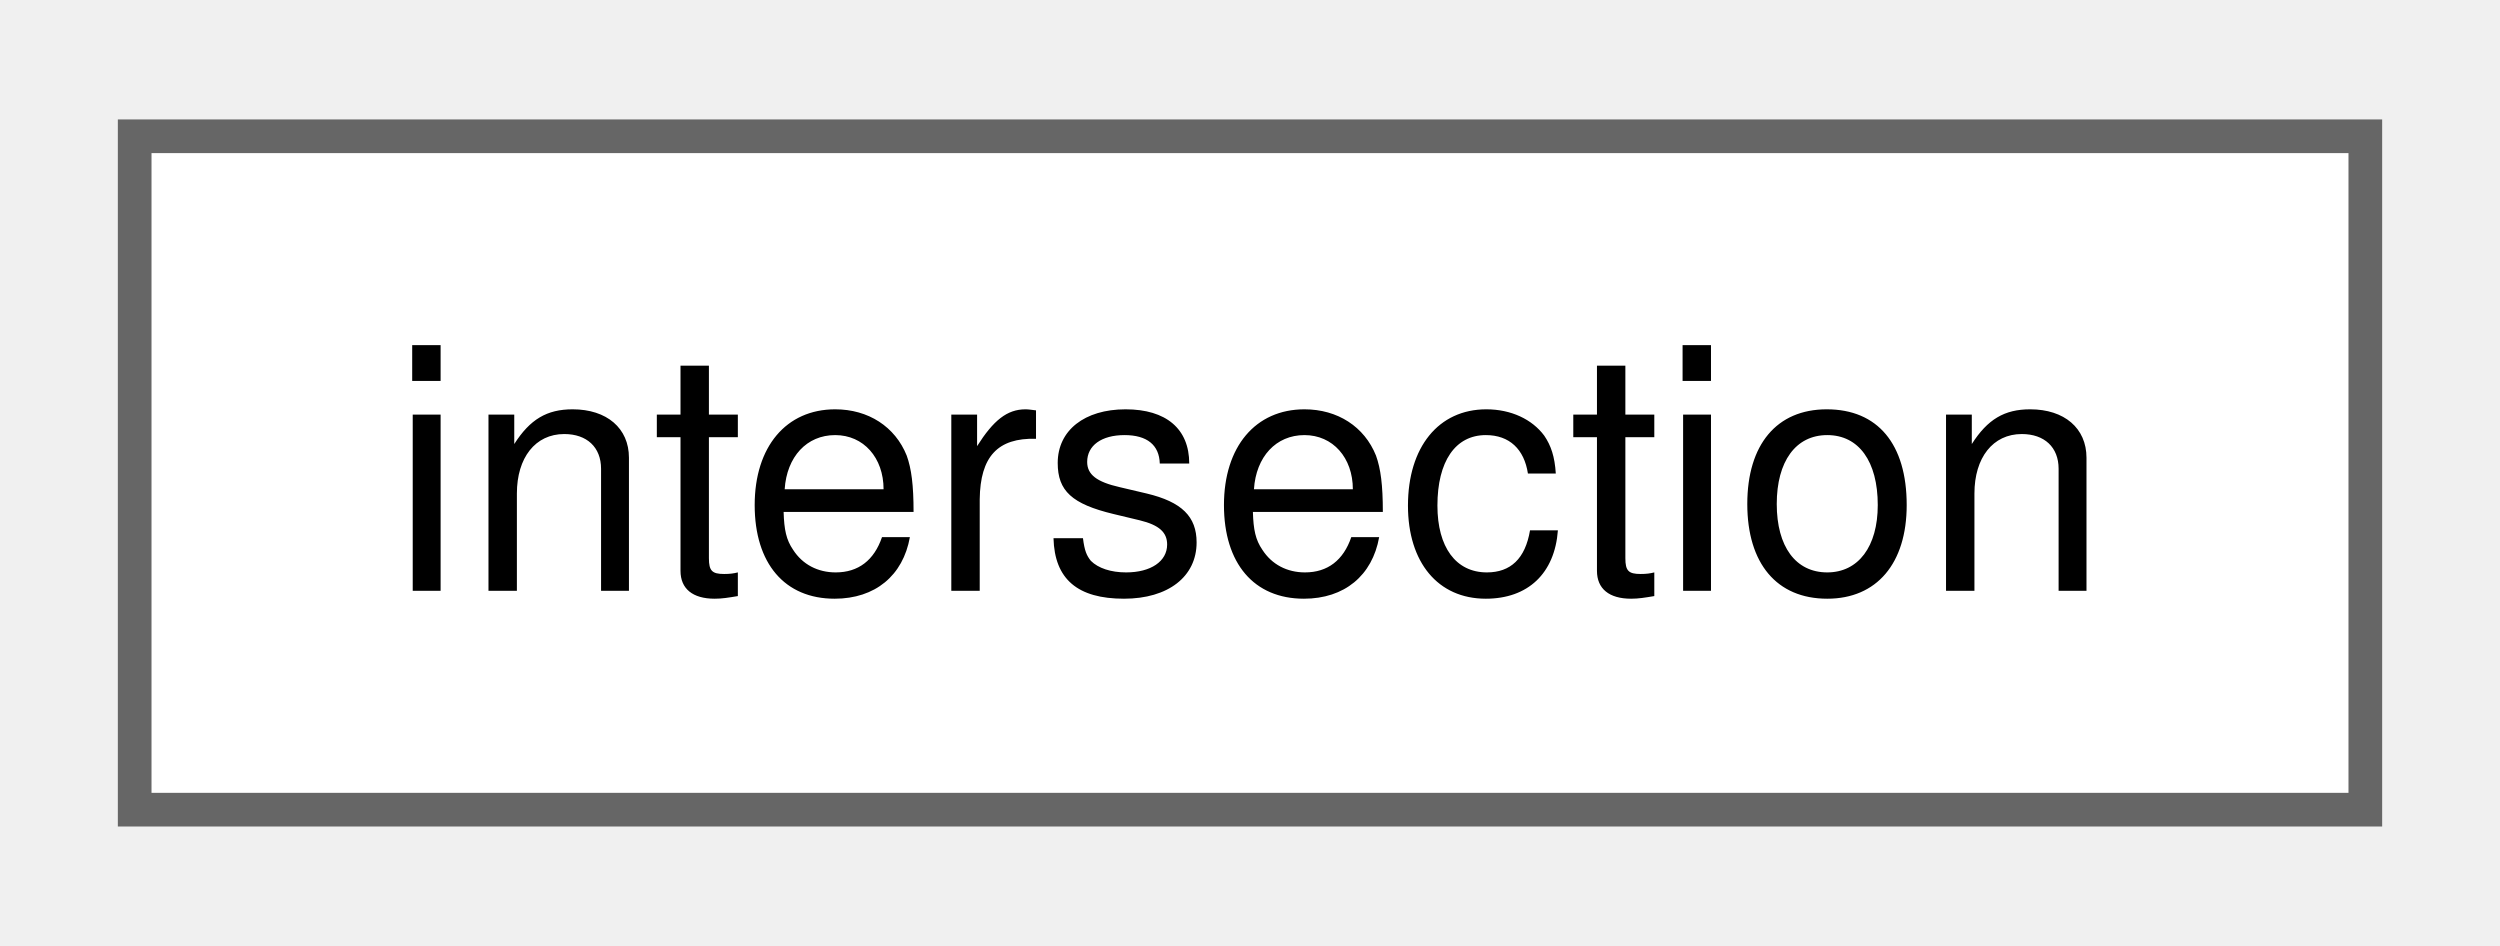
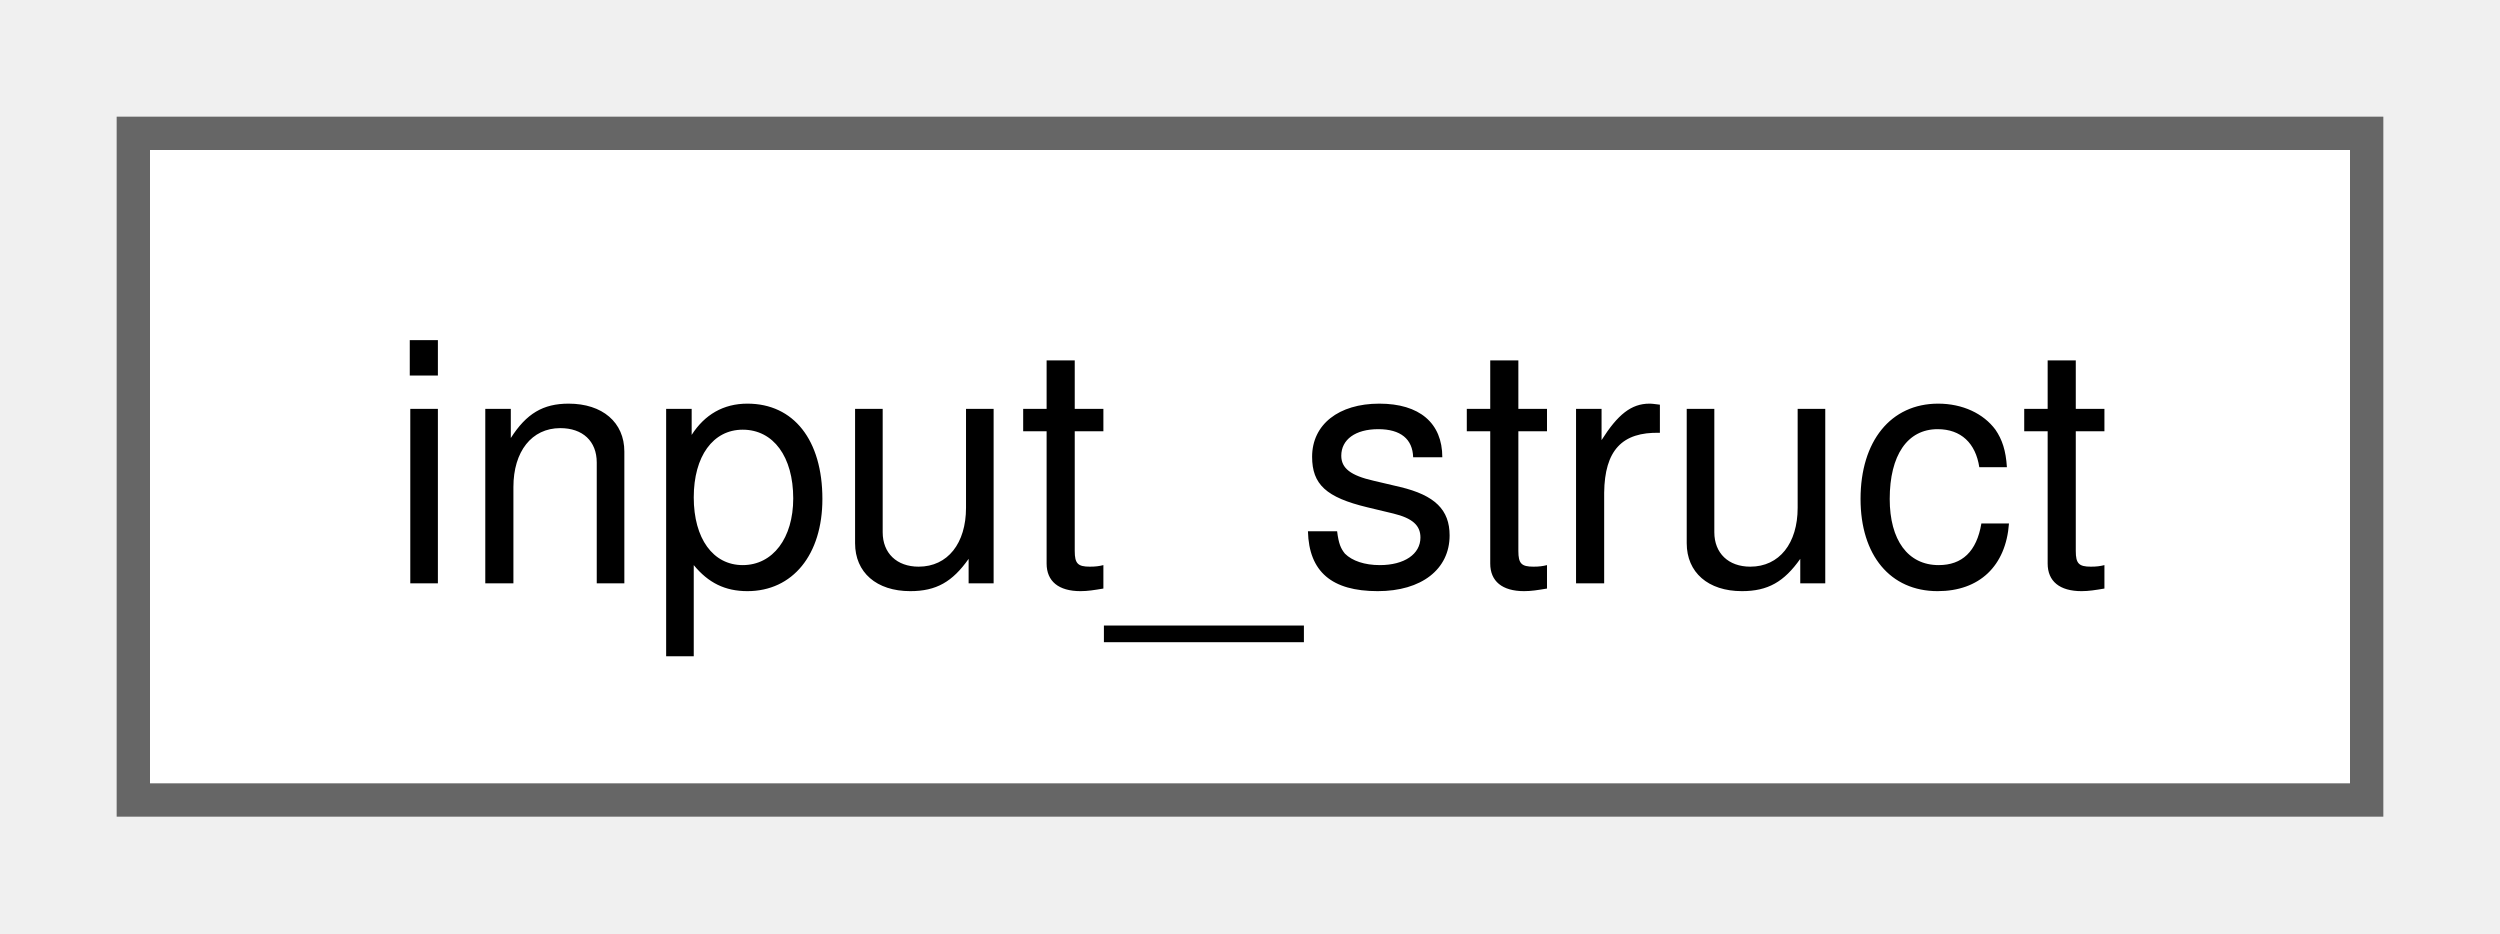
- <svg xmlns="http://www.w3.org/2000/svg" xmlns:xlink="http://www.w3.org/1999/xlink" width="74pt" height="28pt" viewBox="0.00 0.00 74.25 28.00">
+ <svg xmlns="http://www.w3.org/2000/svg" xmlns:xlink="http://www.w3.org/1999/xlink" width="75pt" height="28pt" viewBox="0.00 0.00 75.00 28.00">
  <g id="graph0" class="graph" transform="scale(1 1) rotate(0) translate(4 24)">
    <g id="Node000000" class="node">
      <g id="a_Node000000">
-         <a xlink:href="structintersection.html" target="_top" xlink:title="The input_struct struct.">
-           <polygon fill="white" stroke="#666666" points="66.25,-20 0,-20 0,0 66.25,0 66.25,-20" />
-           <text text-anchor="middle" x="33.12" y="-6.5" font-family="Helvetica,sans-Serif" font-size="10.00">intersection</text>
+         <a xlink:href="structinput__struct.html" target="_top" xlink:title="Input struct.">
+           <polygon fill="white" stroke="#666666" points="67,-20 0,-20 0,0 67,0 67,-20" />
+           <text text-anchor="middle" x="33.5" y="-6.5" font-family="Helvetica,sans-Serif" font-size="10.00">input_struct</text>
        </a>
      </g>
    </g>
  </g>
</svg>
